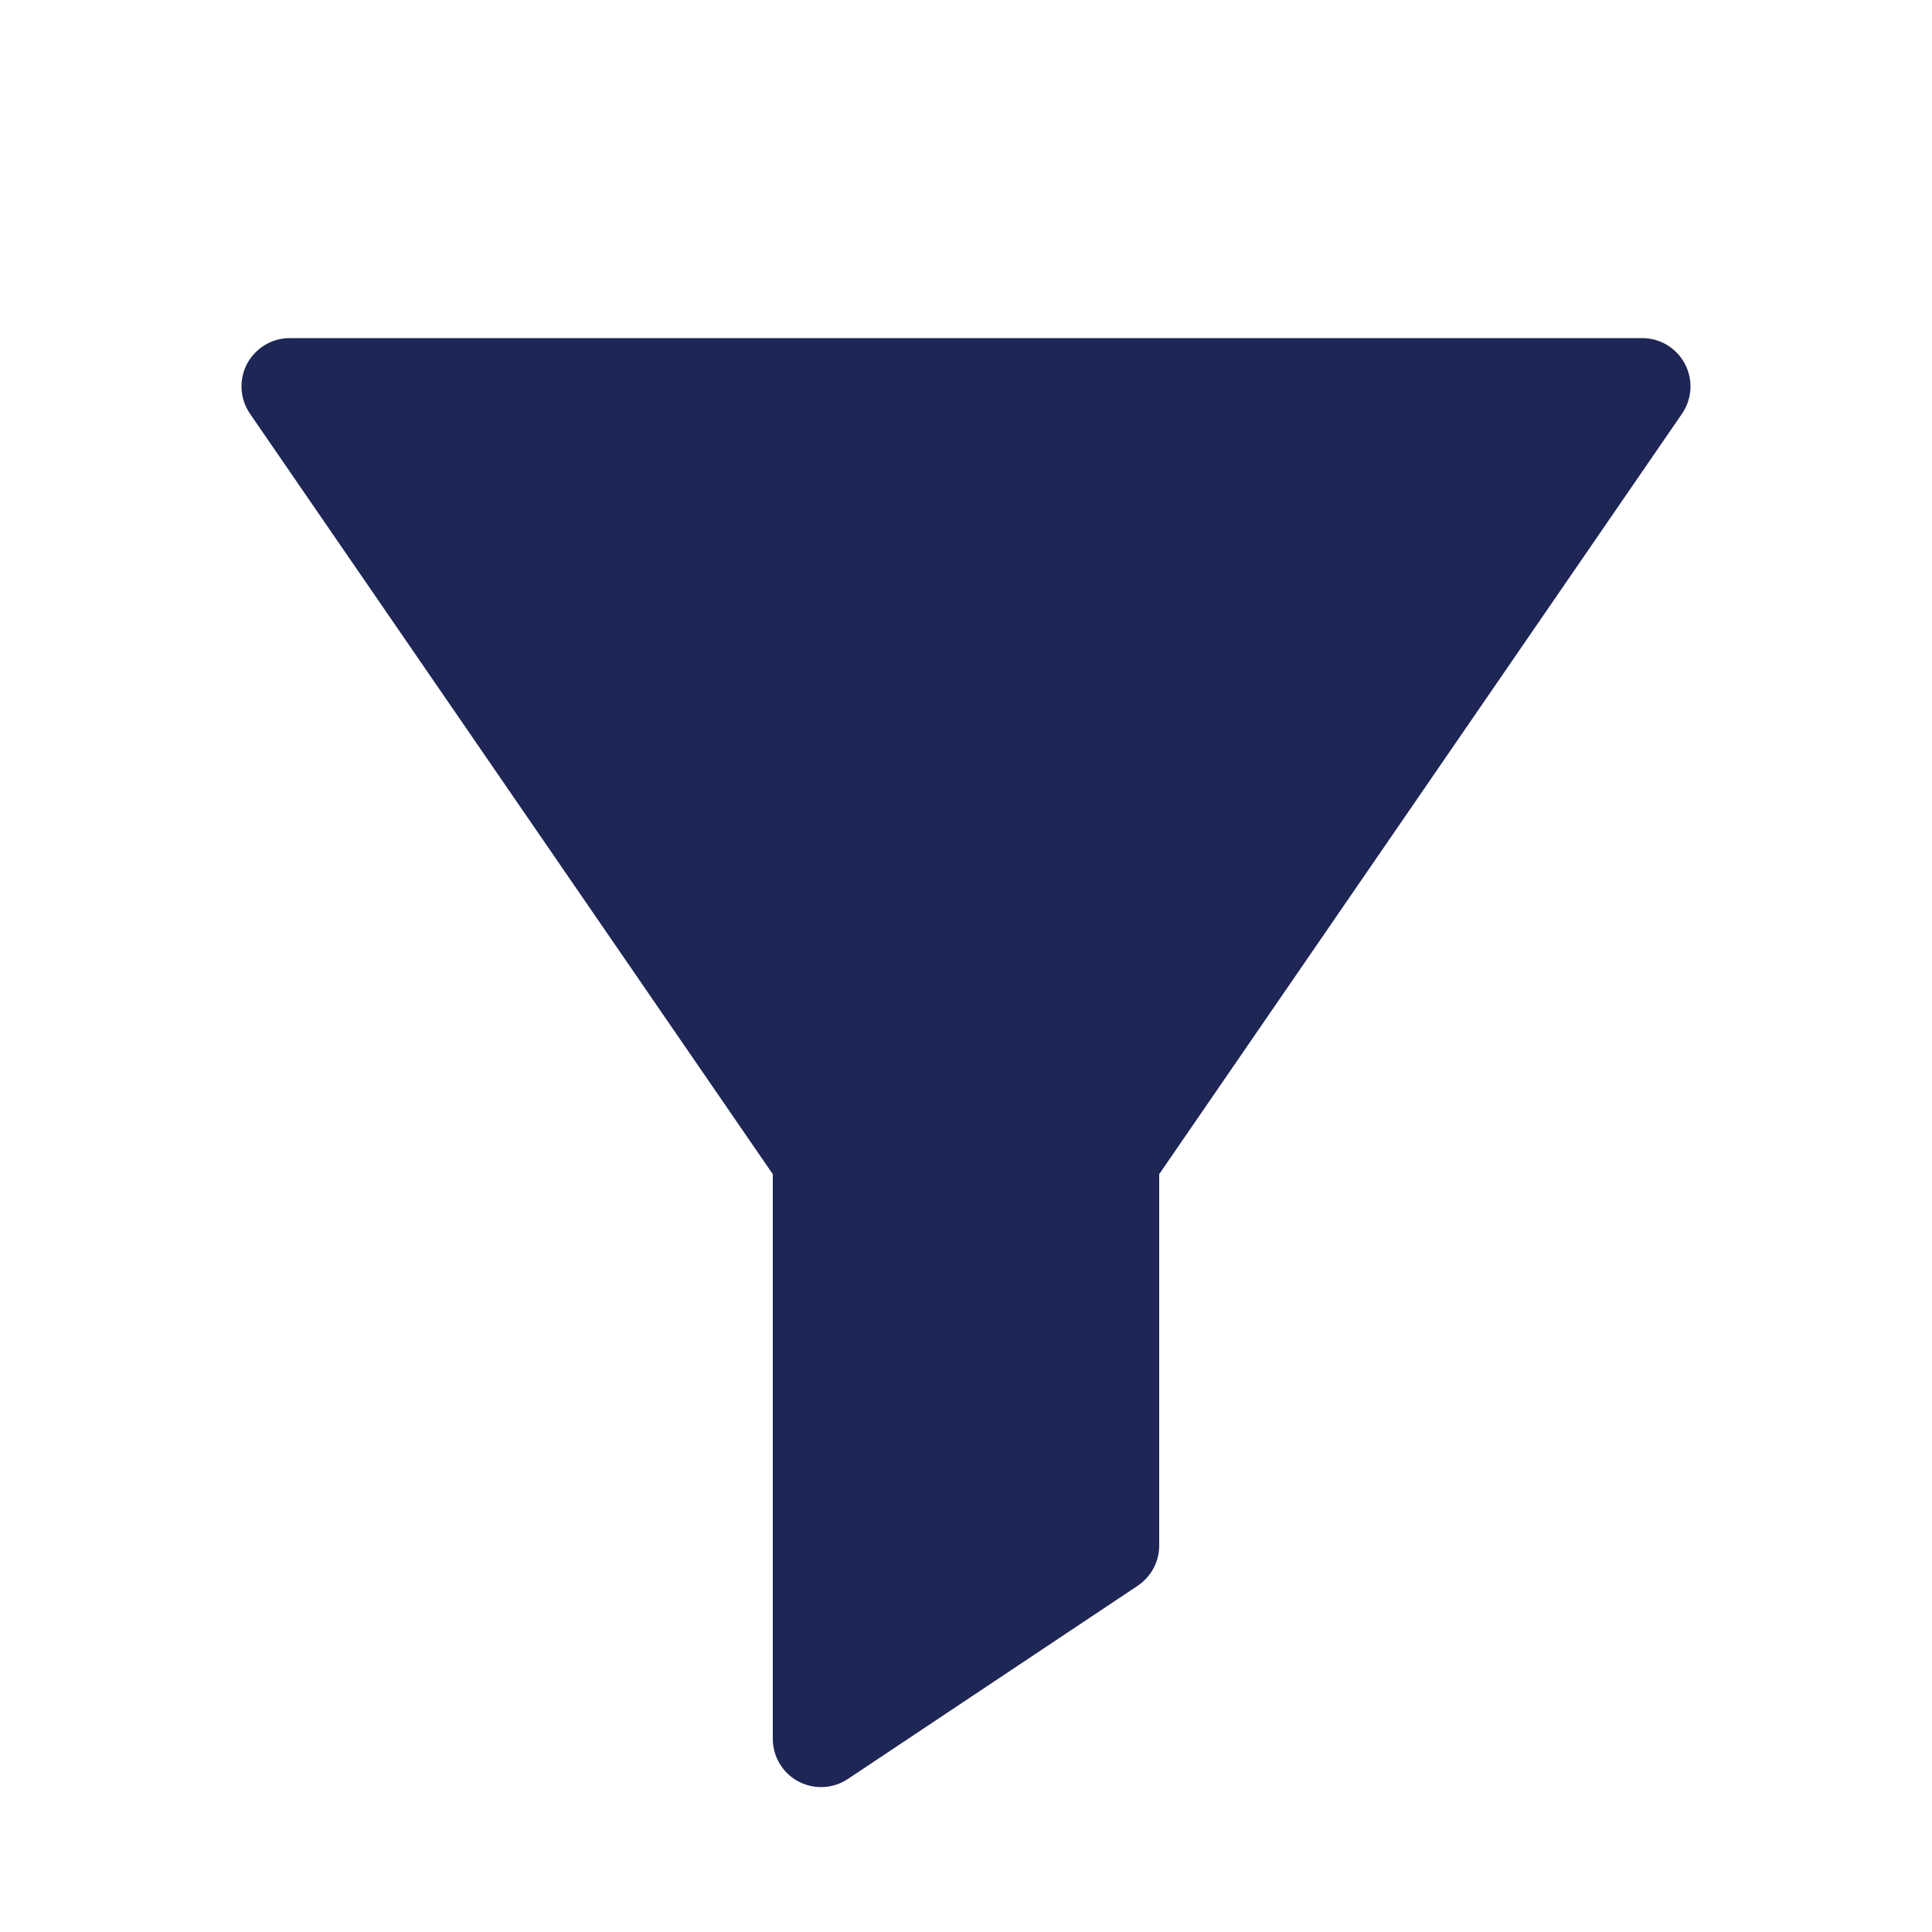
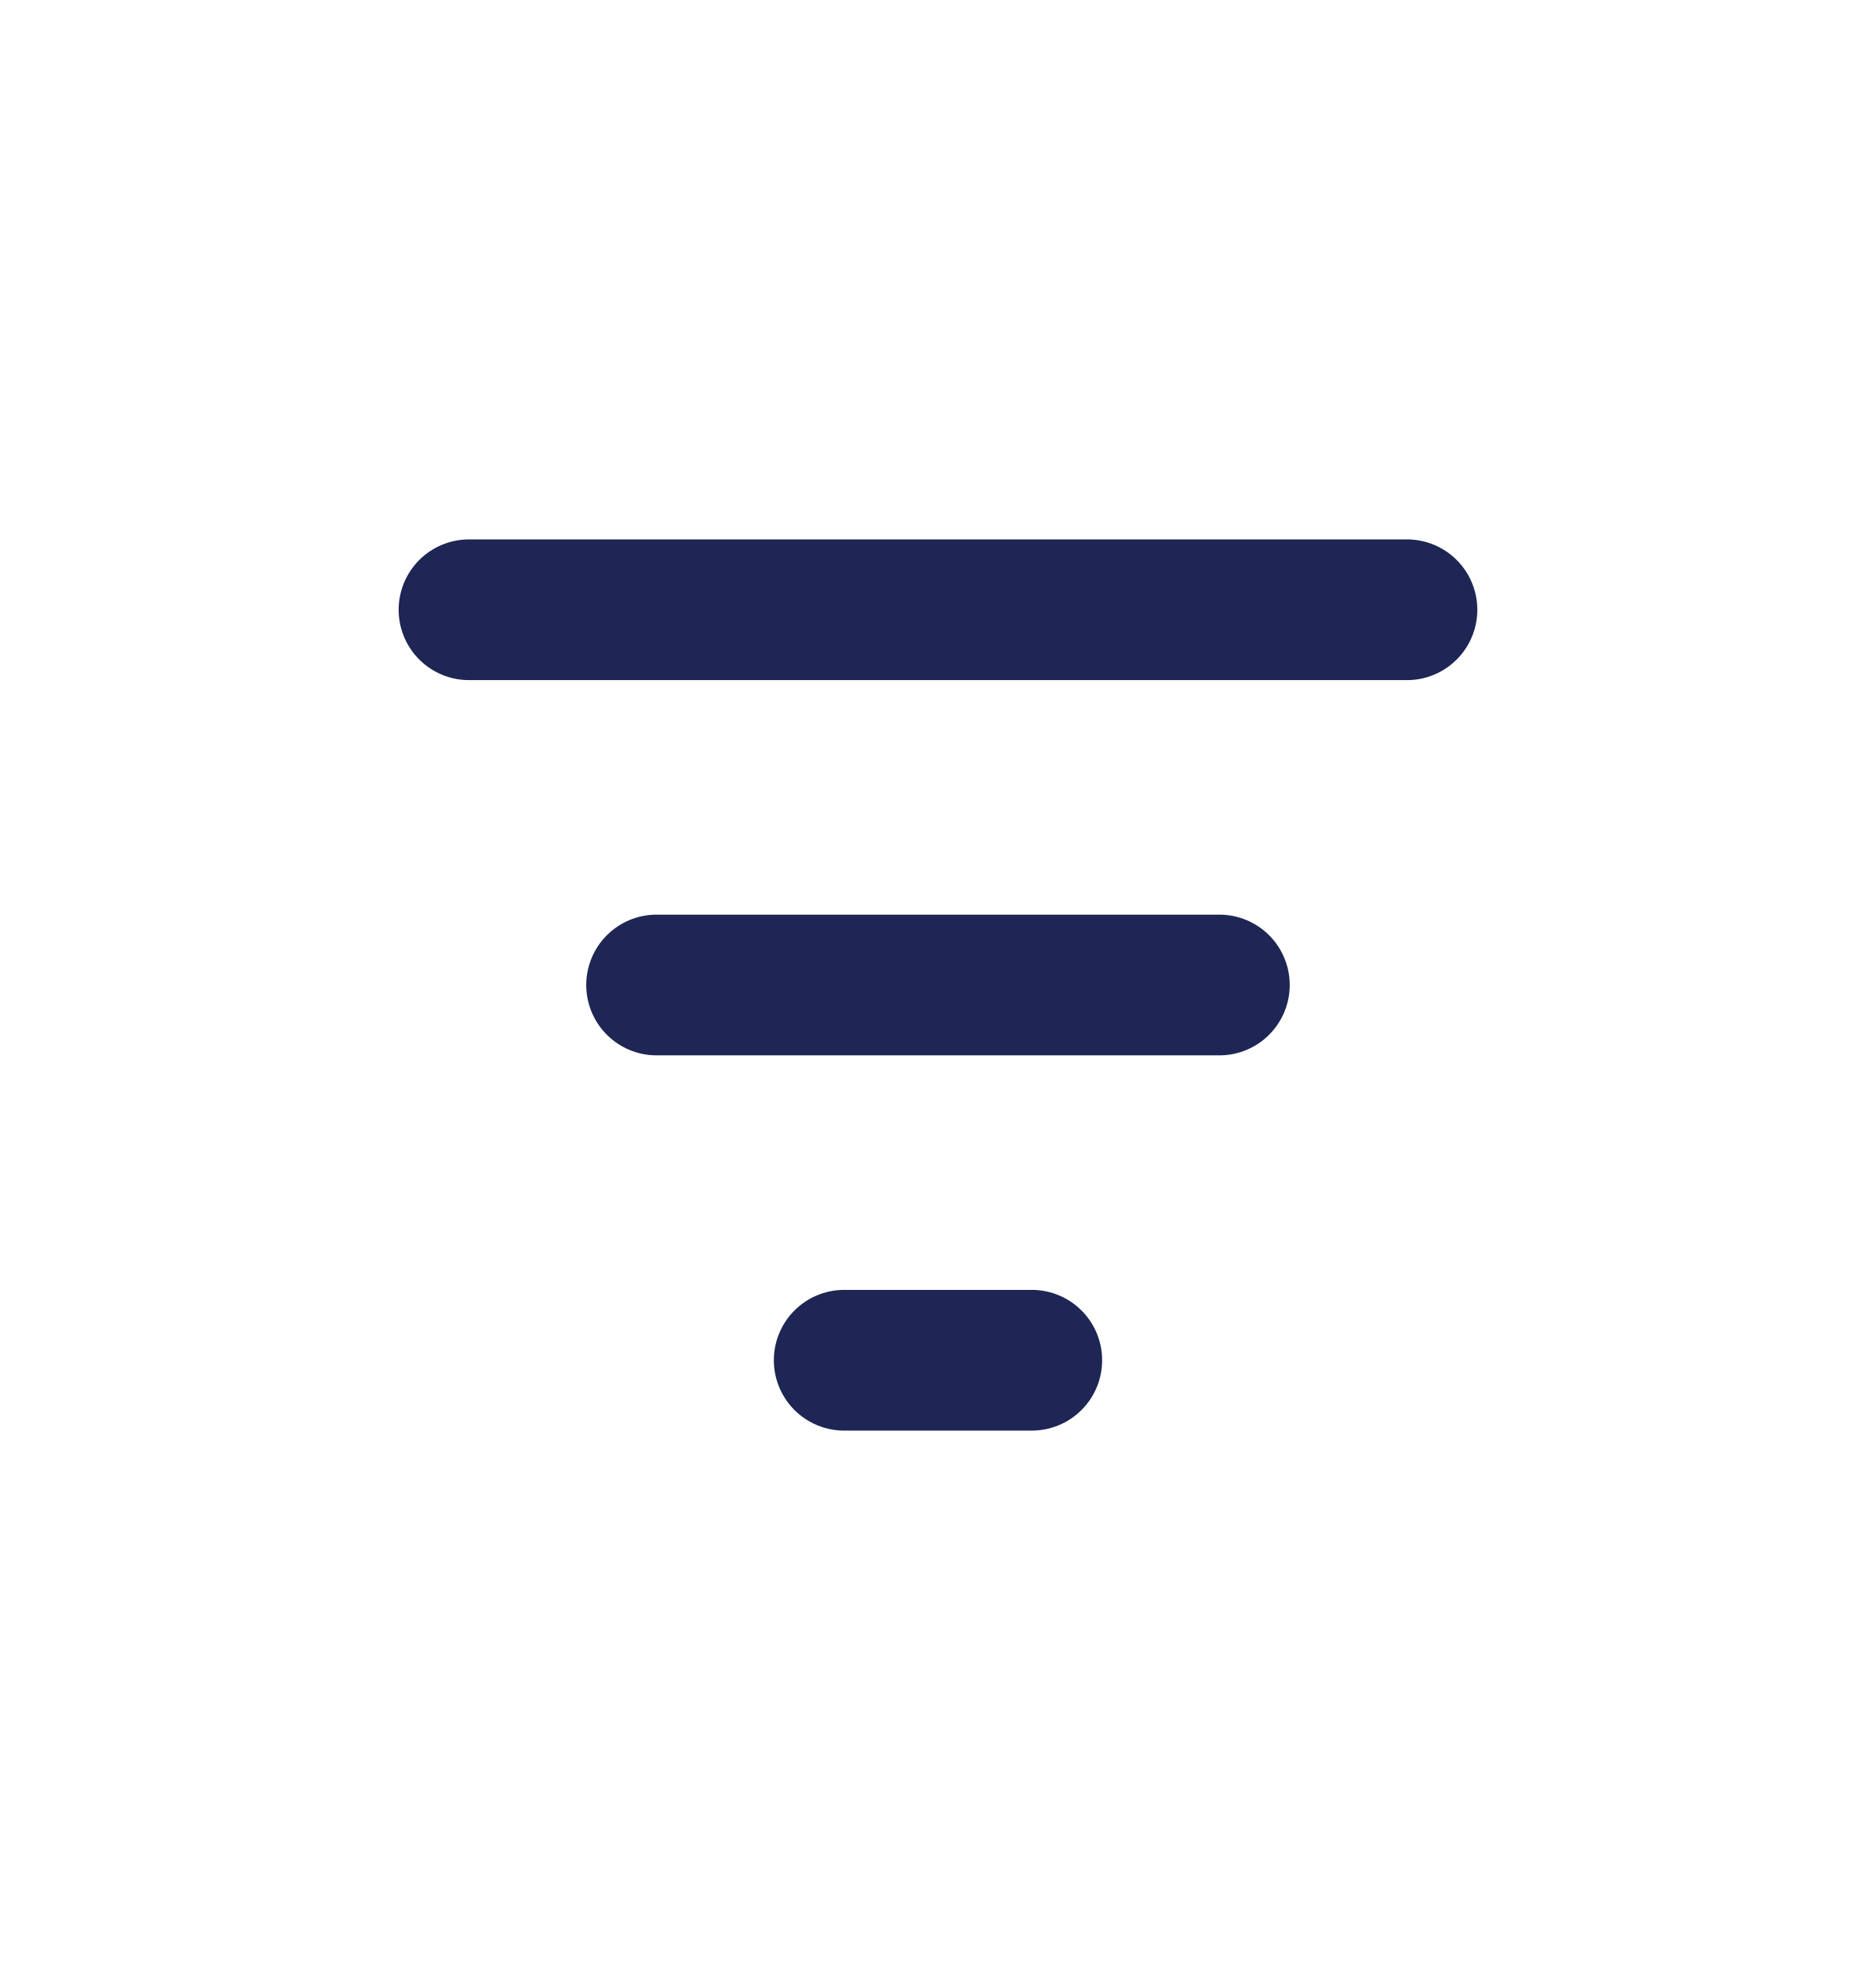
- <svg xmlns="http://www.w3.org/2000/svg" width="20" height="20" viewBox="0 0 20 20" fill="none">
-   <path fill-rule="evenodd" clip-rule="evenodd" d="M17 4H3L8.5 12V18L11.5 16V12L17 4Z" fill="#1D2654" />
-   <path d="M3 4V3.5C2.814 3.5 2.644 3.603 2.557 3.767C2.471 3.932 2.483 4.13 2.588 4.283L3 4ZM17 4L17.412 4.283C17.517 4.13 17.529 3.932 17.442 3.767C17.356 3.603 17.186 3.5 17 3.5V4ZM8.5 12H9C9 11.899 8.969 11.8 8.912 11.717L8.5 12ZM8.5 18H8C8 18.184 8.101 18.354 8.264 18.441C8.427 18.528 8.624 18.518 8.777 18.416L8.5 18ZM11.5 16L11.777 16.416C11.916 16.323 12 16.167 12 16H11.5ZM11.5 12L11.088 11.717C11.031 11.8 11 11.899 11 12H11.5ZM3 4.5H17V3.5H3V4.5ZM8.912 11.717L3.412 3.717L2.588 4.283L8.088 12.283L8.912 11.717ZM9 18V12H8V18H9ZM11.223 15.584L8.223 17.584L8.777 18.416L11.777 16.416L11.223 15.584ZM11 12V16H12V12H11ZM16.588 3.717L11.088 11.717L11.912 12.283L17.412 4.283L16.588 3.717Z" fill="#1D2654" />
+ <svg xmlns="http://www.w3.org/2000/svg" width="20" height="21" viewBox="0 0 20 21" fill="none">
+   <path d="M5 6.5H15" stroke="#1D2654" stroke-width="1.5" stroke-linecap="round" stroke-linejoin="round" />
+   <path d="M7 10.5H13" stroke="#1D2654" stroke-width="1.5" stroke-linecap="round" stroke-linejoin="round" />
+   <path d="M9 14.5H11" stroke="#1D2654" stroke-width="1.5" stroke-linecap="round" stroke-linejoin="round" />
</svg>
